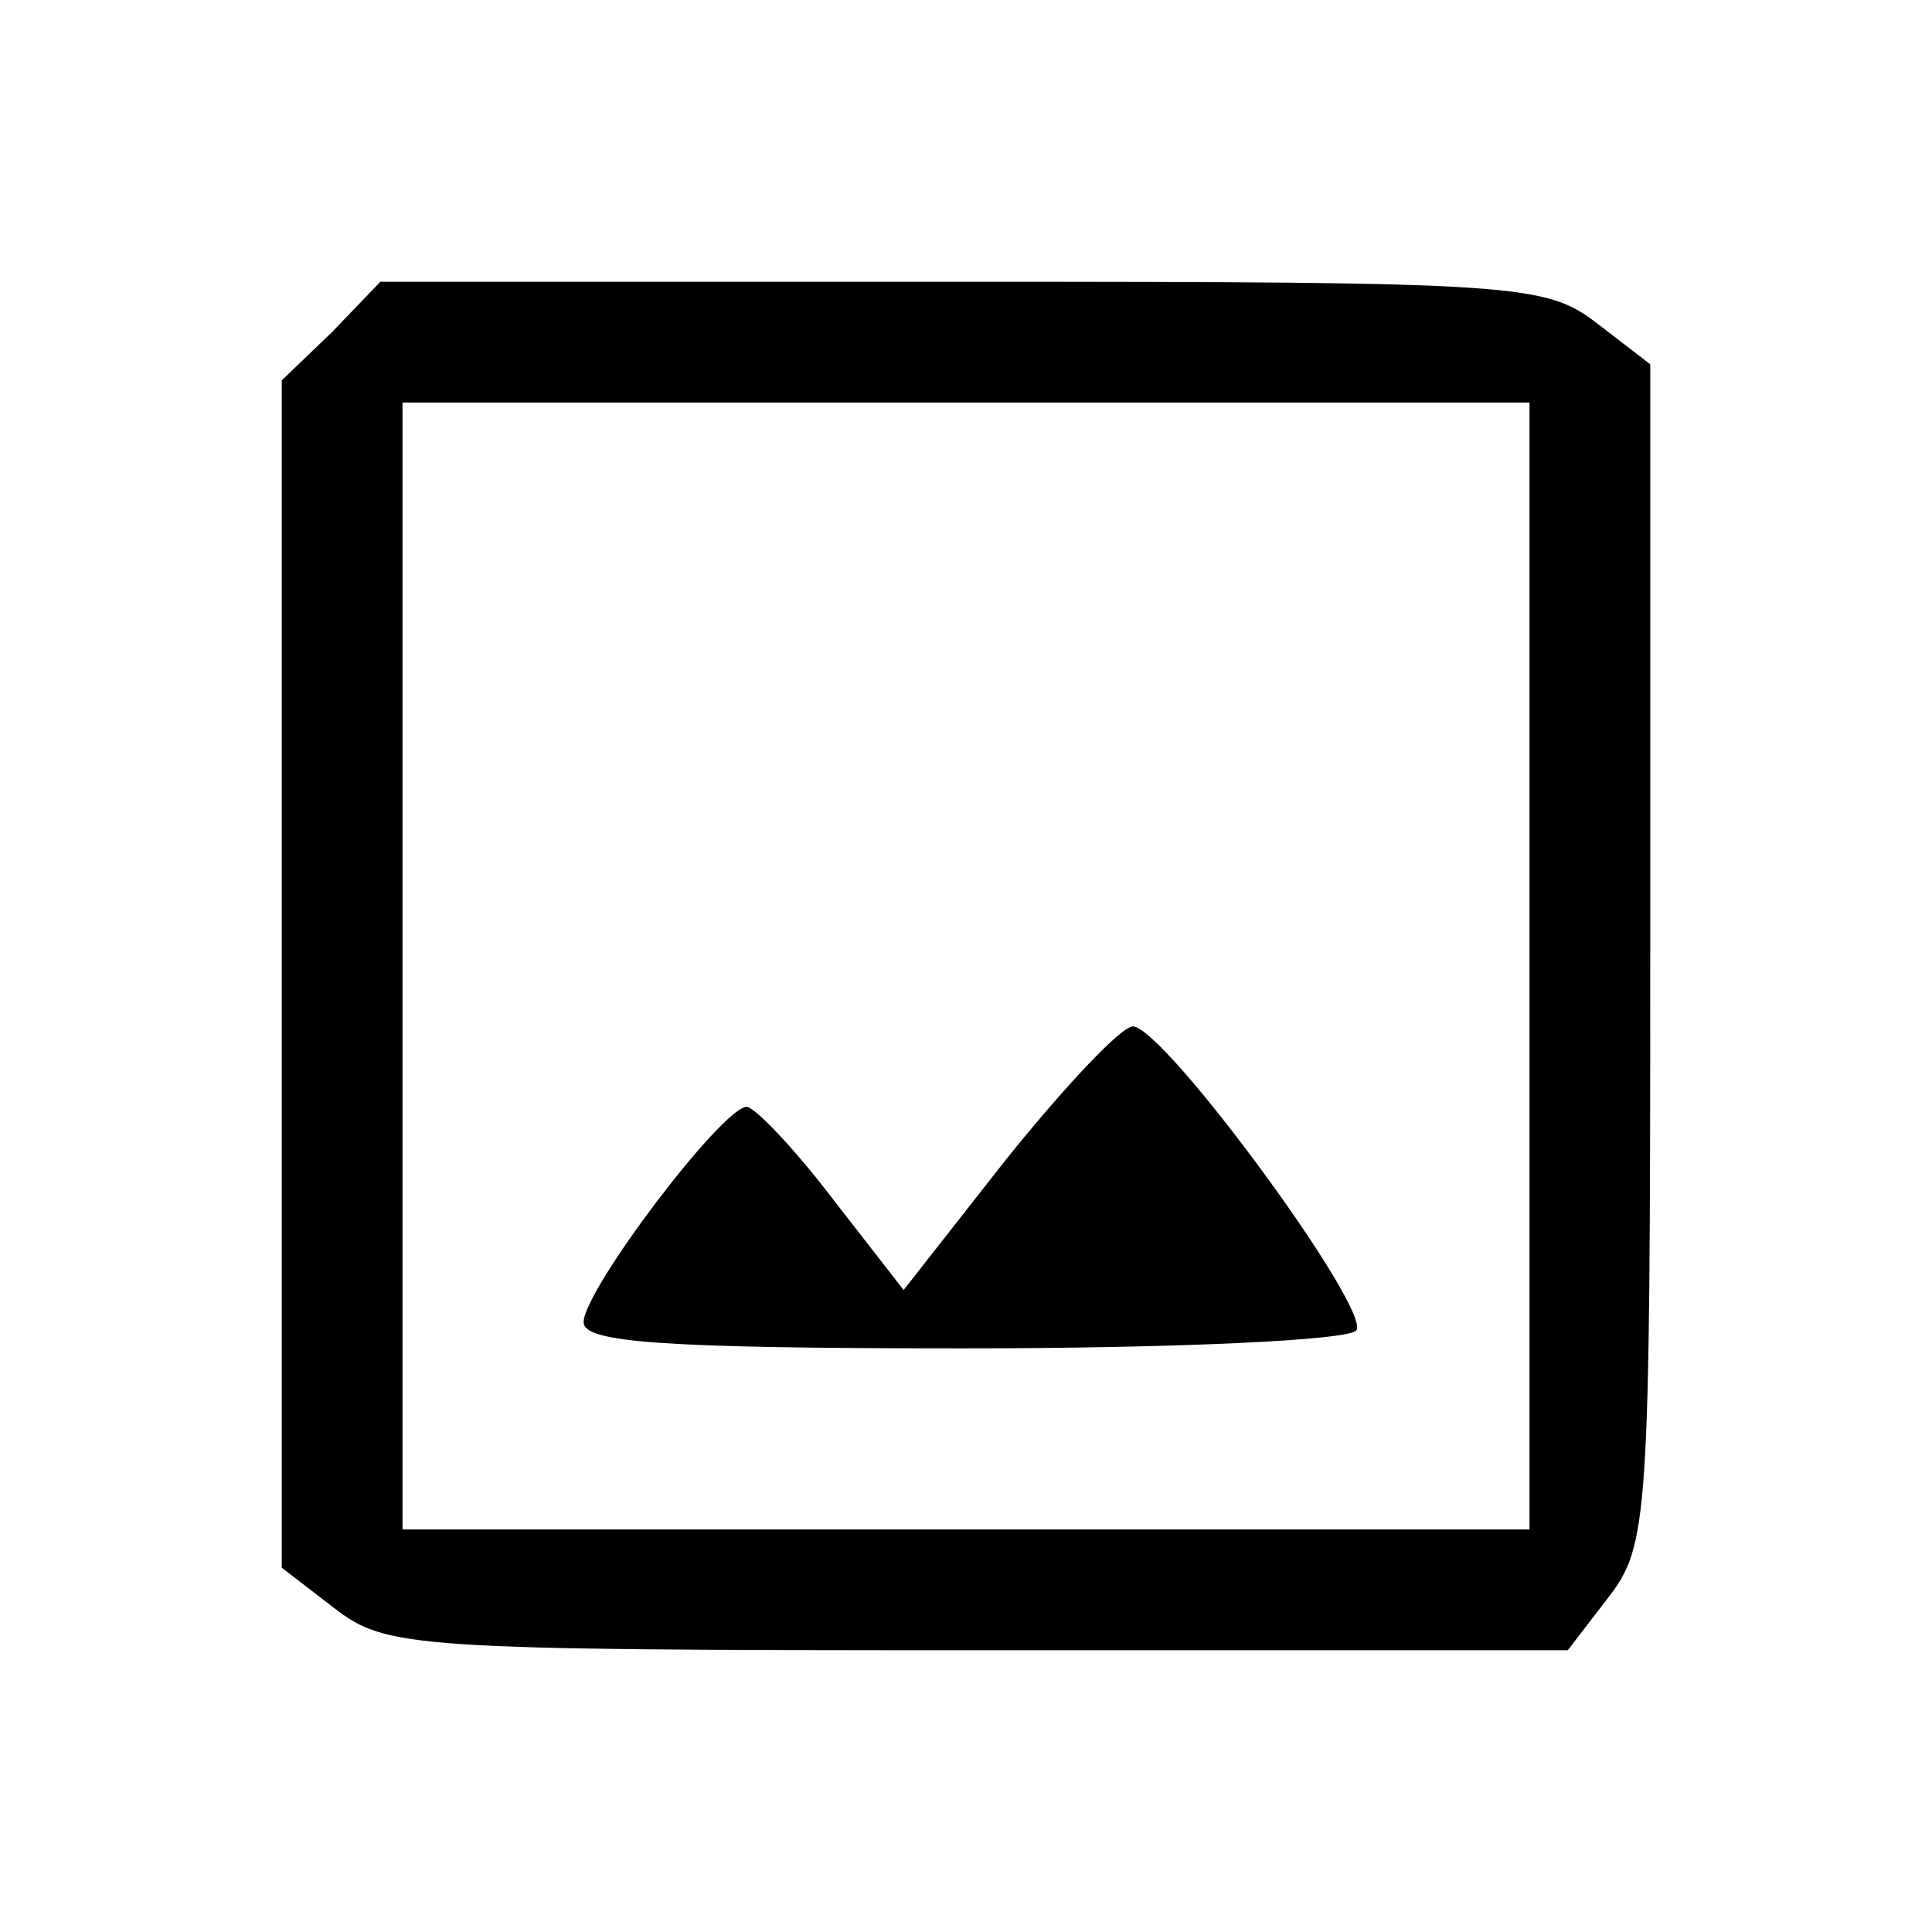
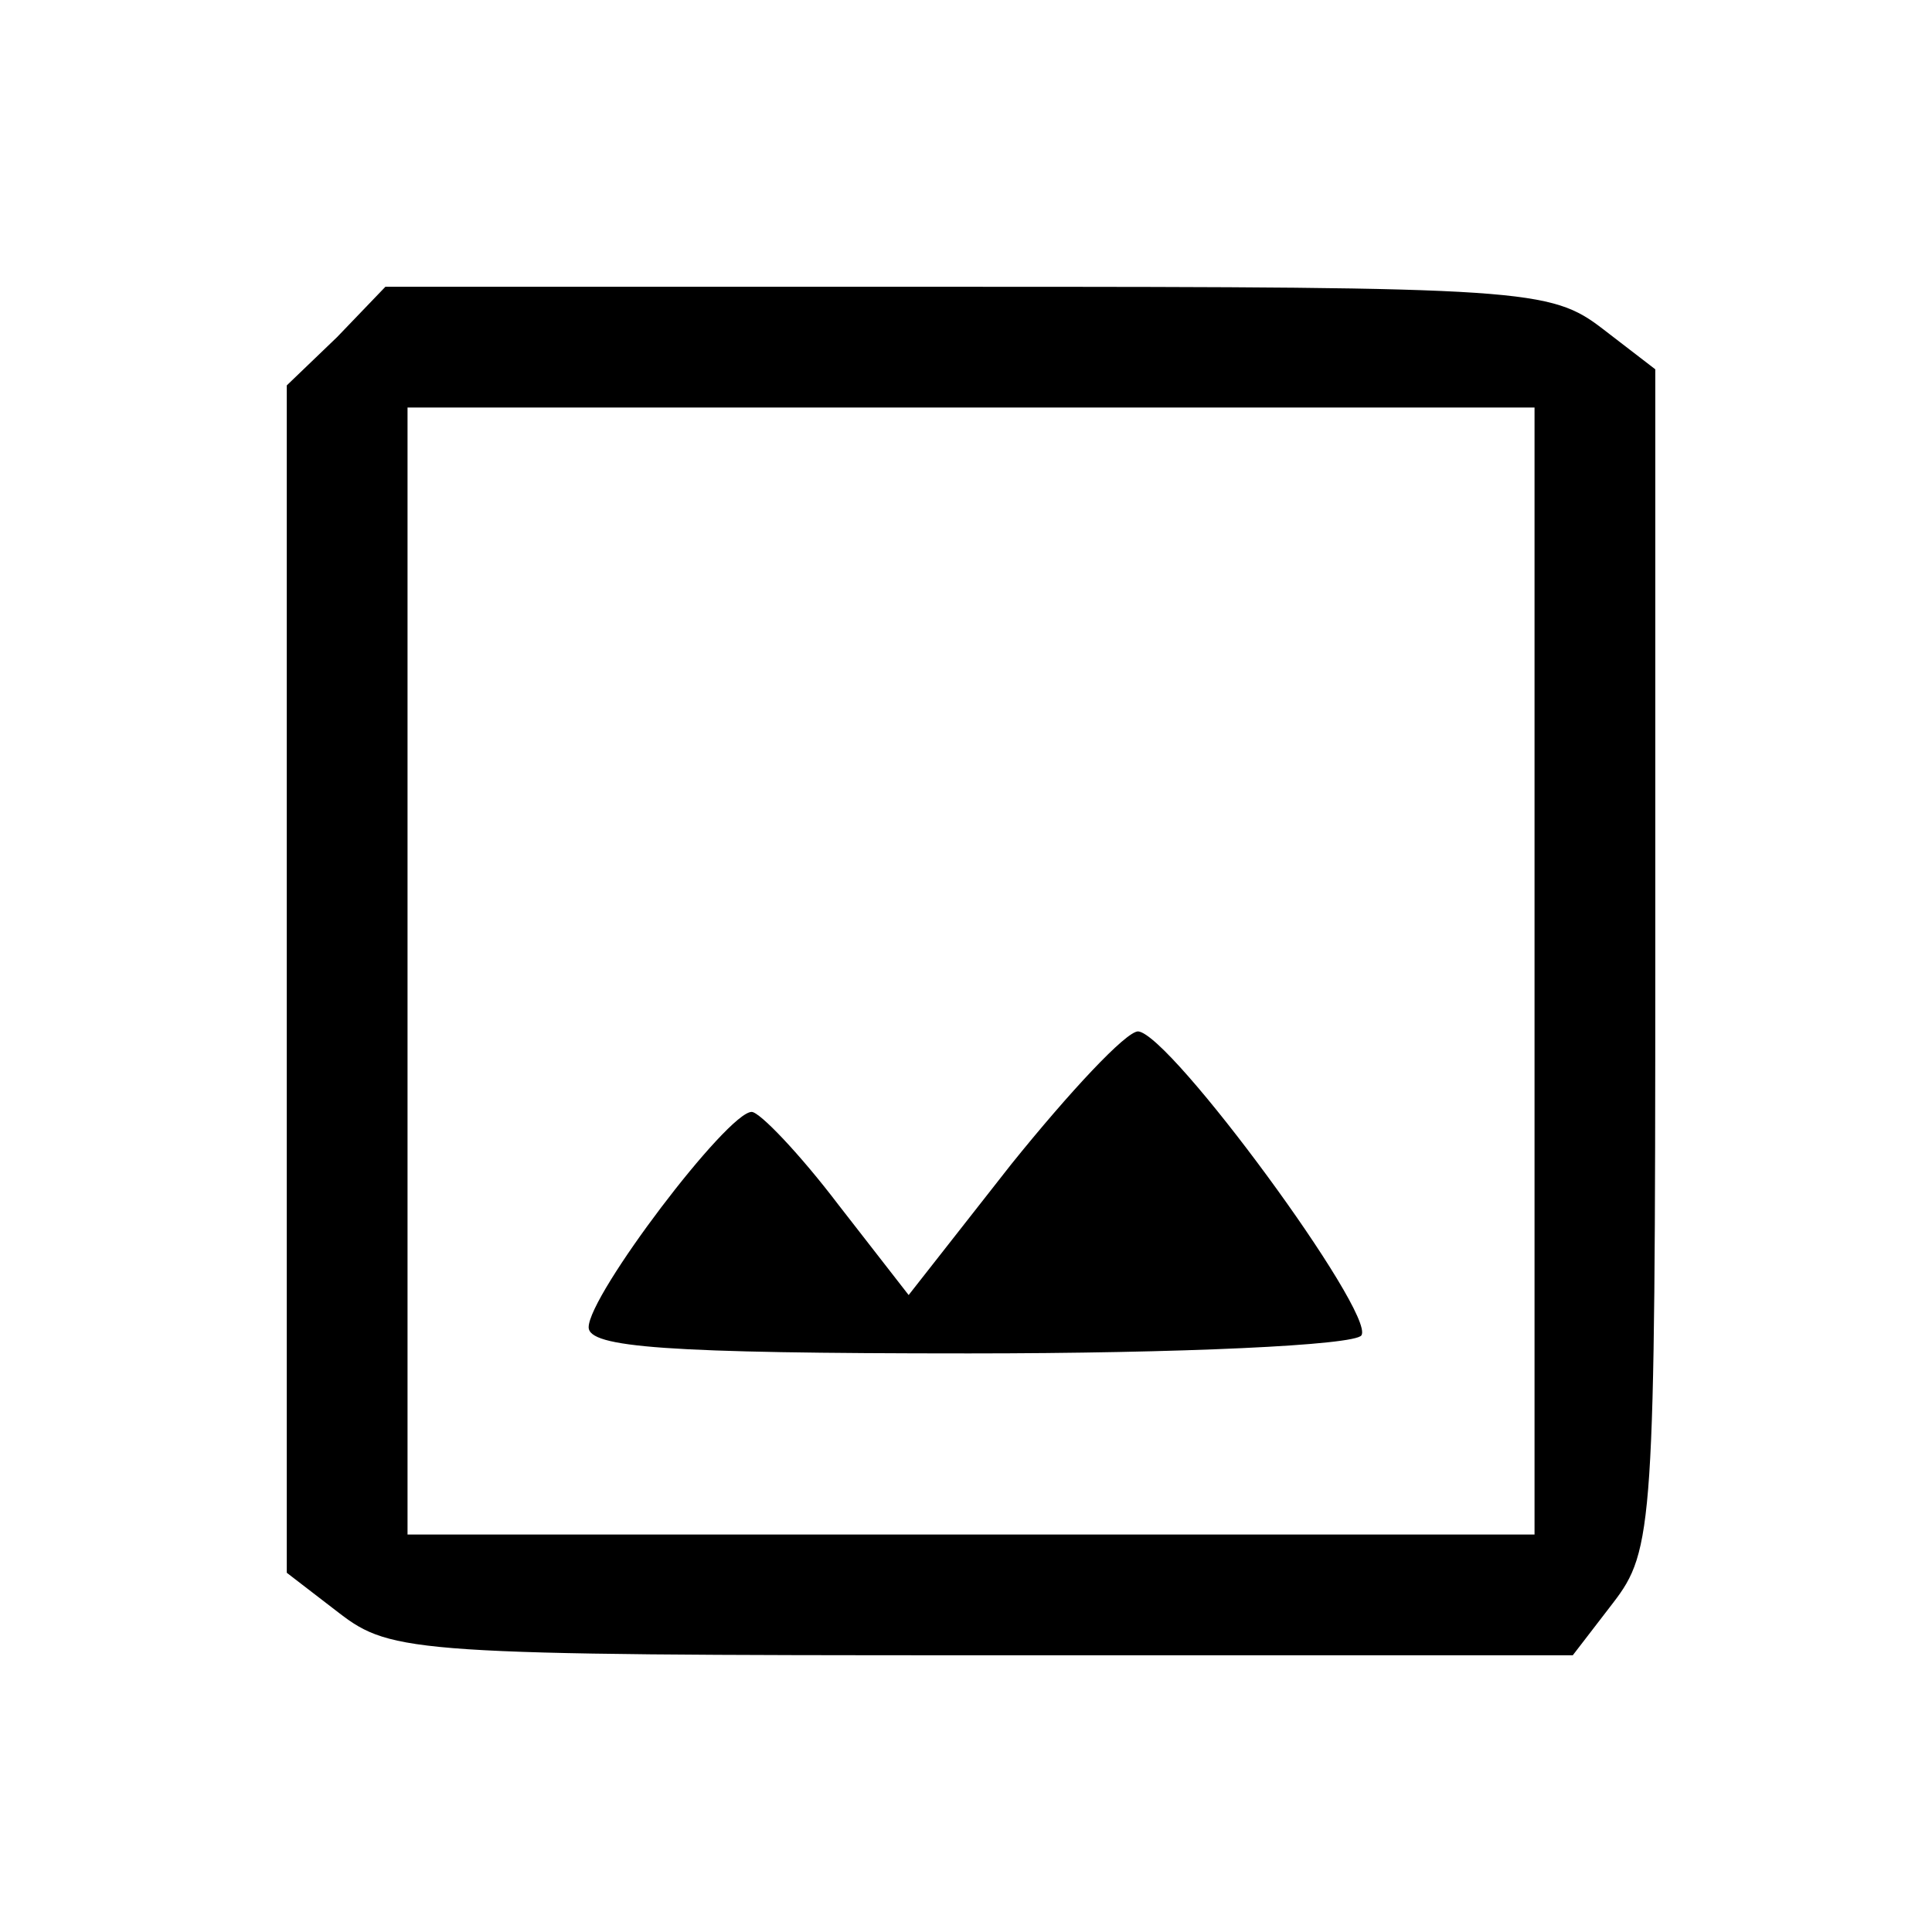
<svg xmlns="http://www.w3.org/2000/svg" width="128" height="128" viewBox="0 0 128 128" fill="none">
-   <path d="M22 22L18.667 25.2V64.533V103.867L22.134 106.533C25.6 109.2 27.2 109.333 64.8 109.333H103.867L106.534 105.867C109.2 102.4 109.334 100.8 109.334 63.2V24.133L105.867 21.467C102.4 18.8 100.8 18.667 63.734 18.667H25.2L22 22ZM101.334 64V101.333H64H26.667V64V26.667H64H101.334V64Z" fill="black" />
-   <path d="M66.667 76.8L59.867 85.467L55.2 79.467C52.667 76.133 50 73.333 49.467 73.333C47.867 73.333 38.667 85.467 38.667 87.6C38.667 88.933 43.734 89.333 63.867 89.333C77.867 89.333 89.467 88.8 89.867 88.133C90.8 86.667 77.2 68.133 75.067 68C74.267 68 70.534 72 66.667 76.8Z" fill="black" />
+   <path d="M22.333 22.333L19 25.533V64.867V104.2L22.467 106.867C25.933 109.533 27.533 109.667 65.133 109.667H104.2L106.867 106.2C109.533 102.733 109.667 101.133 109.667 63.533V24.467L106.2 21.8C102.733 19.133 101.133 19 64.067 19H25.533L22.333 22.333ZM101.667 64.333V101.667H64.333H27V64.333V27H64.333H101.667V64.333Z" fill="black" />
+   <path d="M67 77.133L60.2 85.8L55.533 79.8C53 76.467 50.333 73.667 49.8 73.667C48.2 73.667 39 85.8 39 87.933C39 89.267 44.067 89.667 64.2 89.667C78.2 89.667 89.8 89.133 90.2 88.467C91.133 87 77.533 68.467 75.4 68.333C74.6 68.333 70.867 72.333 67 77.133Z" fill="black" />
</svg>
